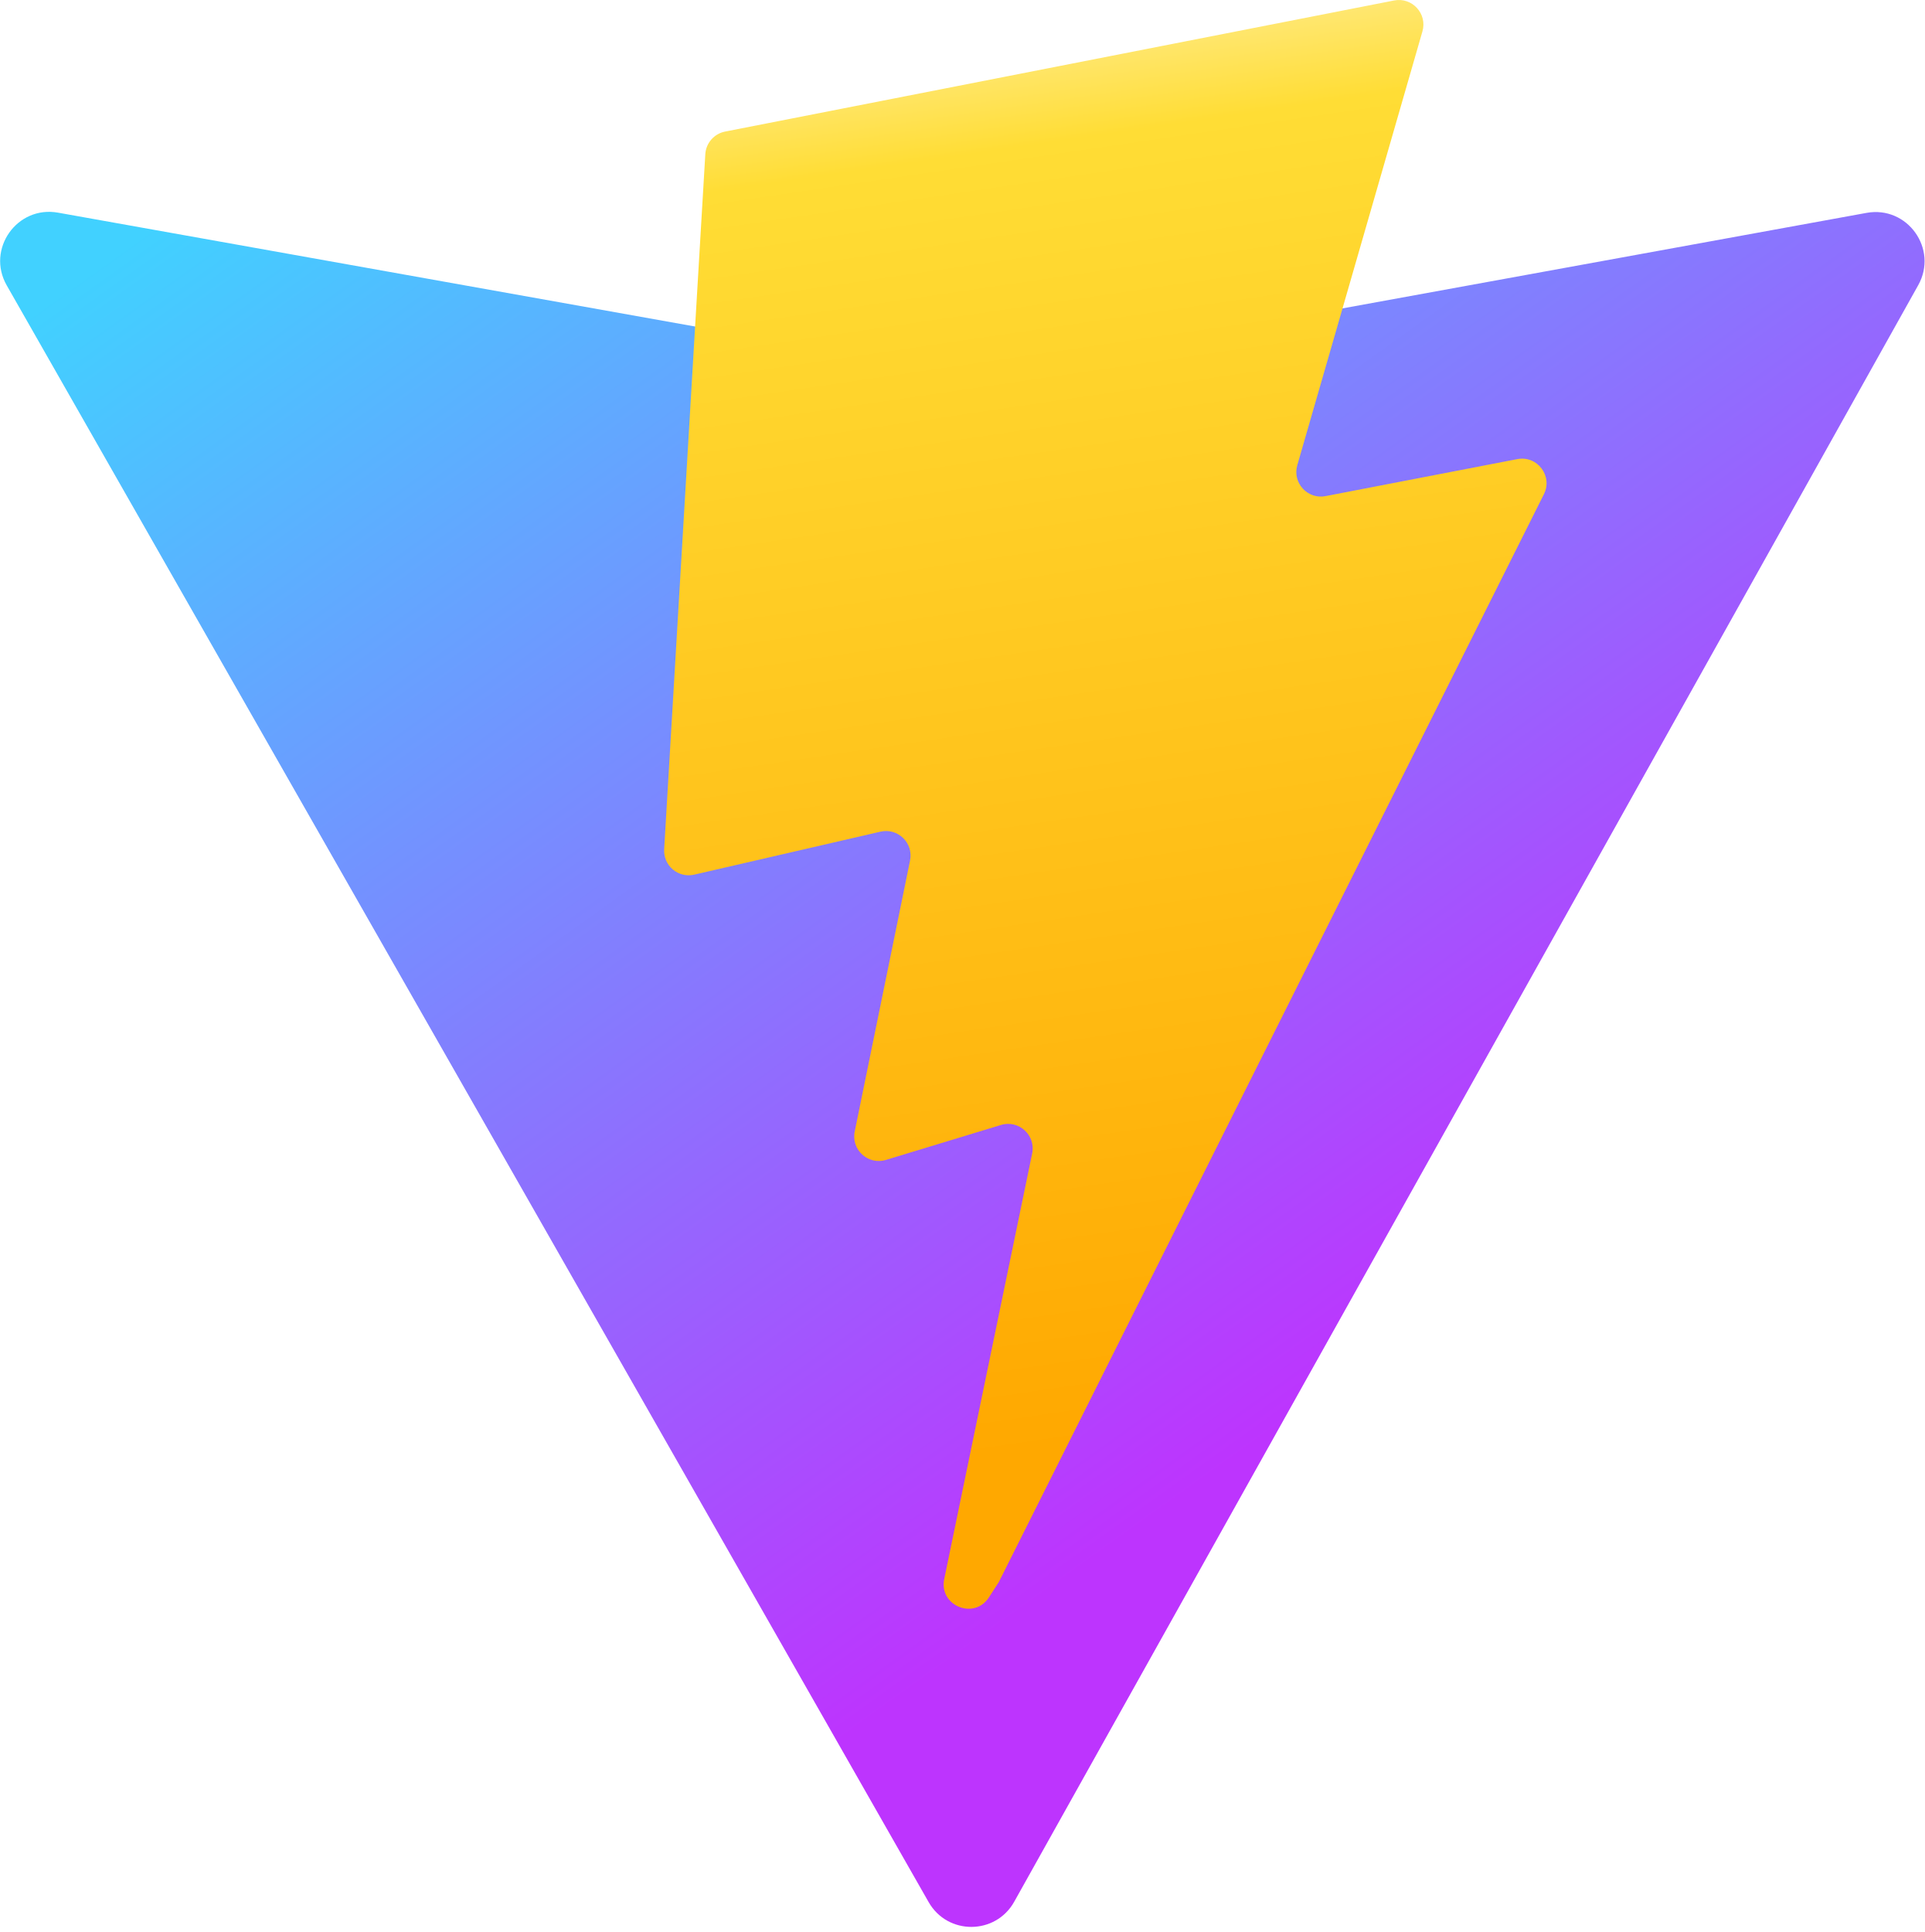
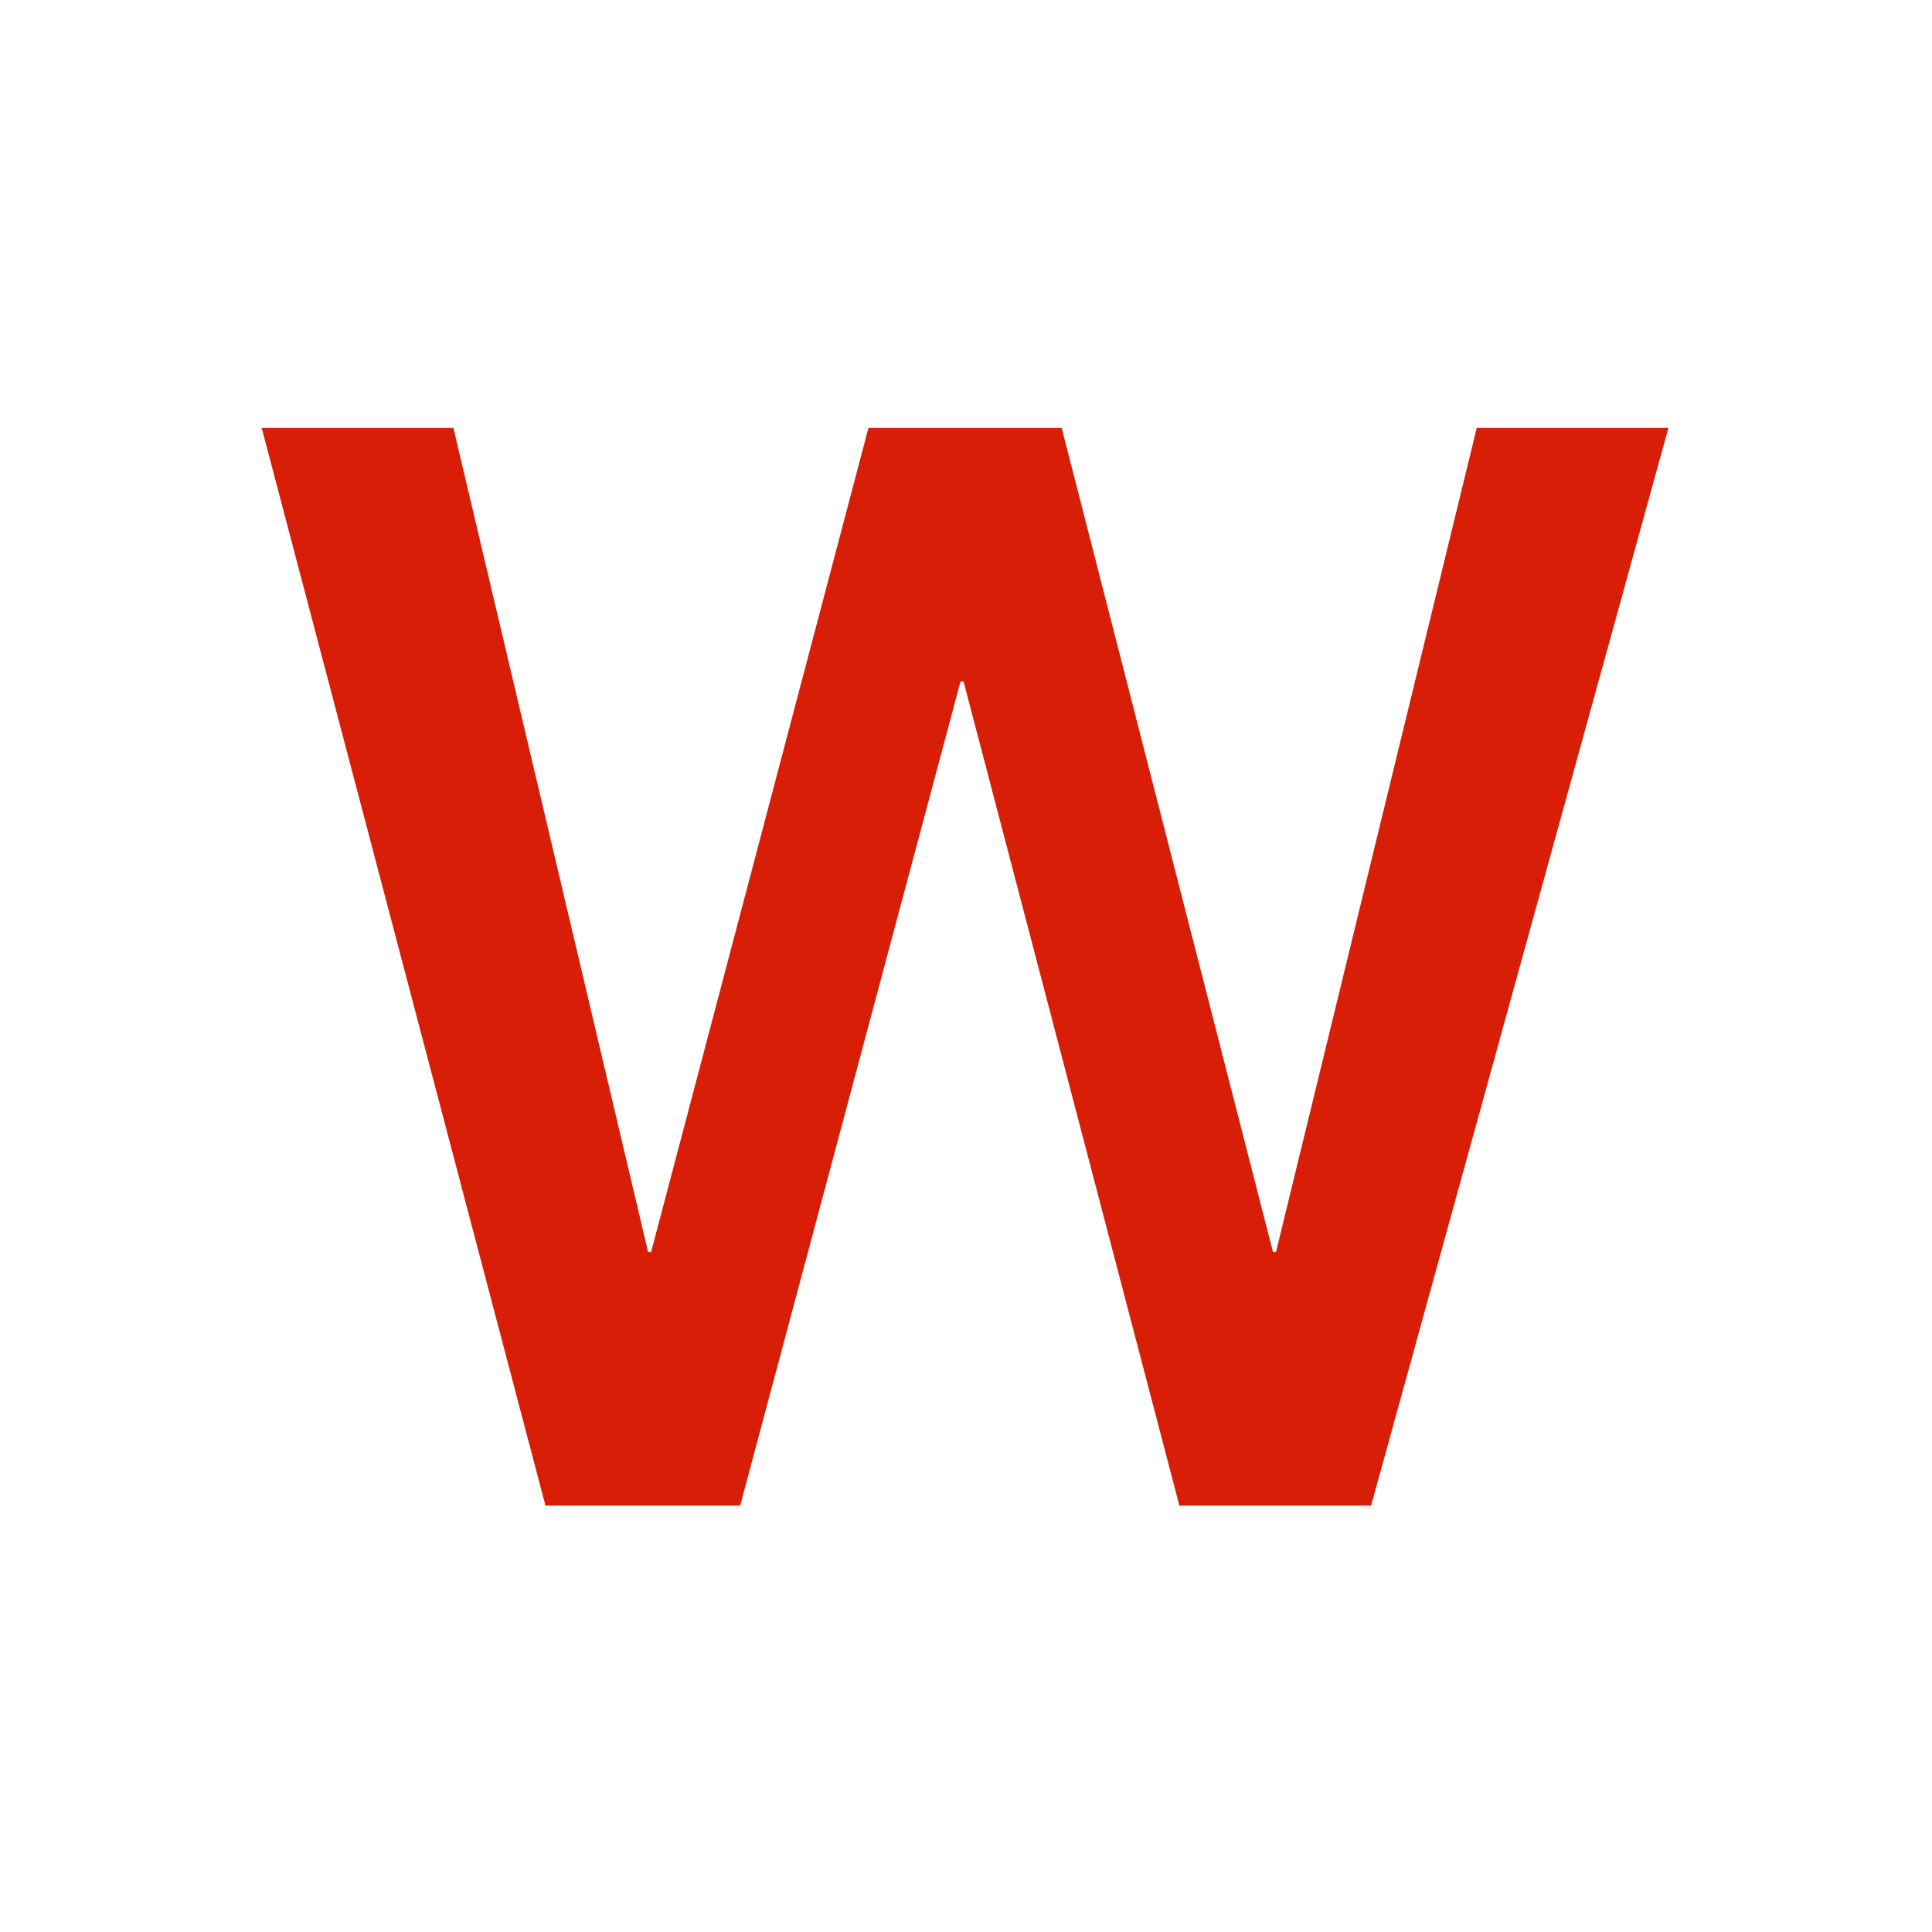
- <svg xmlns="http://www.w3.org/2000/svg" aria-hidden="true" role="img" class="iconify iconify--logos" width="31.88" height="32" preserveAspectRatio="xMidYMid meet" viewBox="0 0 256 257">
-   <defs>
-     <linearGradient id="IconifyId1813088fe1fbc01fb466" x1="-.828%" x2="57.636%" y1="7.652%" y2="78.411%">
-       <stop offset="0%" stop-color="#41D1FF" />
-       <stop offset="100%" stop-color="#BD34FE" />
-     </linearGradient>
-     <linearGradient id="IconifyId1813088fe1fbc01fb467" x1="43.376%" x2="50.316%" y1="2.242%" y2="89.03%">
-       <stop offset="0%" stop-color="#FFEA83" />
-       <stop offset="8.333%" stop-color="#FFDD35" />
-       <stop offset="100%" stop-color="#FFA800" />
-     </linearGradient>
-   </defs>
-   <path fill="url(#IconifyId1813088fe1fbc01fb466)" d="M255.153 37.938L134.897 252.976c-2.483 4.44-8.862 4.466-11.382.048L.875 37.958c-2.746-4.814 1.371-10.646 6.827-9.67l120.385 21.517a6.537 6.537 0 0 0 2.322-.004l117.867-21.483c5.438-.991 9.574 4.796 6.877 9.62Z" />
-   <path fill="url(#IconifyId1813088fe1fbc01fb467)" d="M185.432.063L96.44 17.501a3.268 3.268 0 0 0-2.634 3.014l-5.474 92.456a3.268 3.268 0 0 0 3.997 3.378l24.777-5.718c2.318-.535 4.413 1.507 3.936 3.838l-7.361 36.047c-.495 2.426 1.782 4.5 4.151 3.78l15.304-4.649c2.372-.72 4.652 1.36 4.15 3.788l-11.698 56.621c-.732 3.542 3.979 5.473 5.943 2.437l1.313-2.028l72.516-144.72c1.215-2.423-.88-5.186-3.54-4.672l-25.505 4.922c-2.396.462-4.435-1.77-3.759-4.114l16.646-57.705c.677-2.35-1.37-4.583-3.769-4.113Z" />
+ <svg xmlns="http://www.w3.org/2000/svg" t="1695115155815" class="icon" viewBox="0 0 1024 1024" version="1.1" p-id="3002" width="200" height="200">
+   <path d="M138.7 226.8h101.6l103.2 436.8h1.6l115.2-436.8h102.4l112 436.8h1.6l106.4-436.8h101.6L726.7 798H625.1L510.7 361.2h-1.6L392.3 798H289.1z" fill="#d81e06" p-id="3003" />
</svg>
